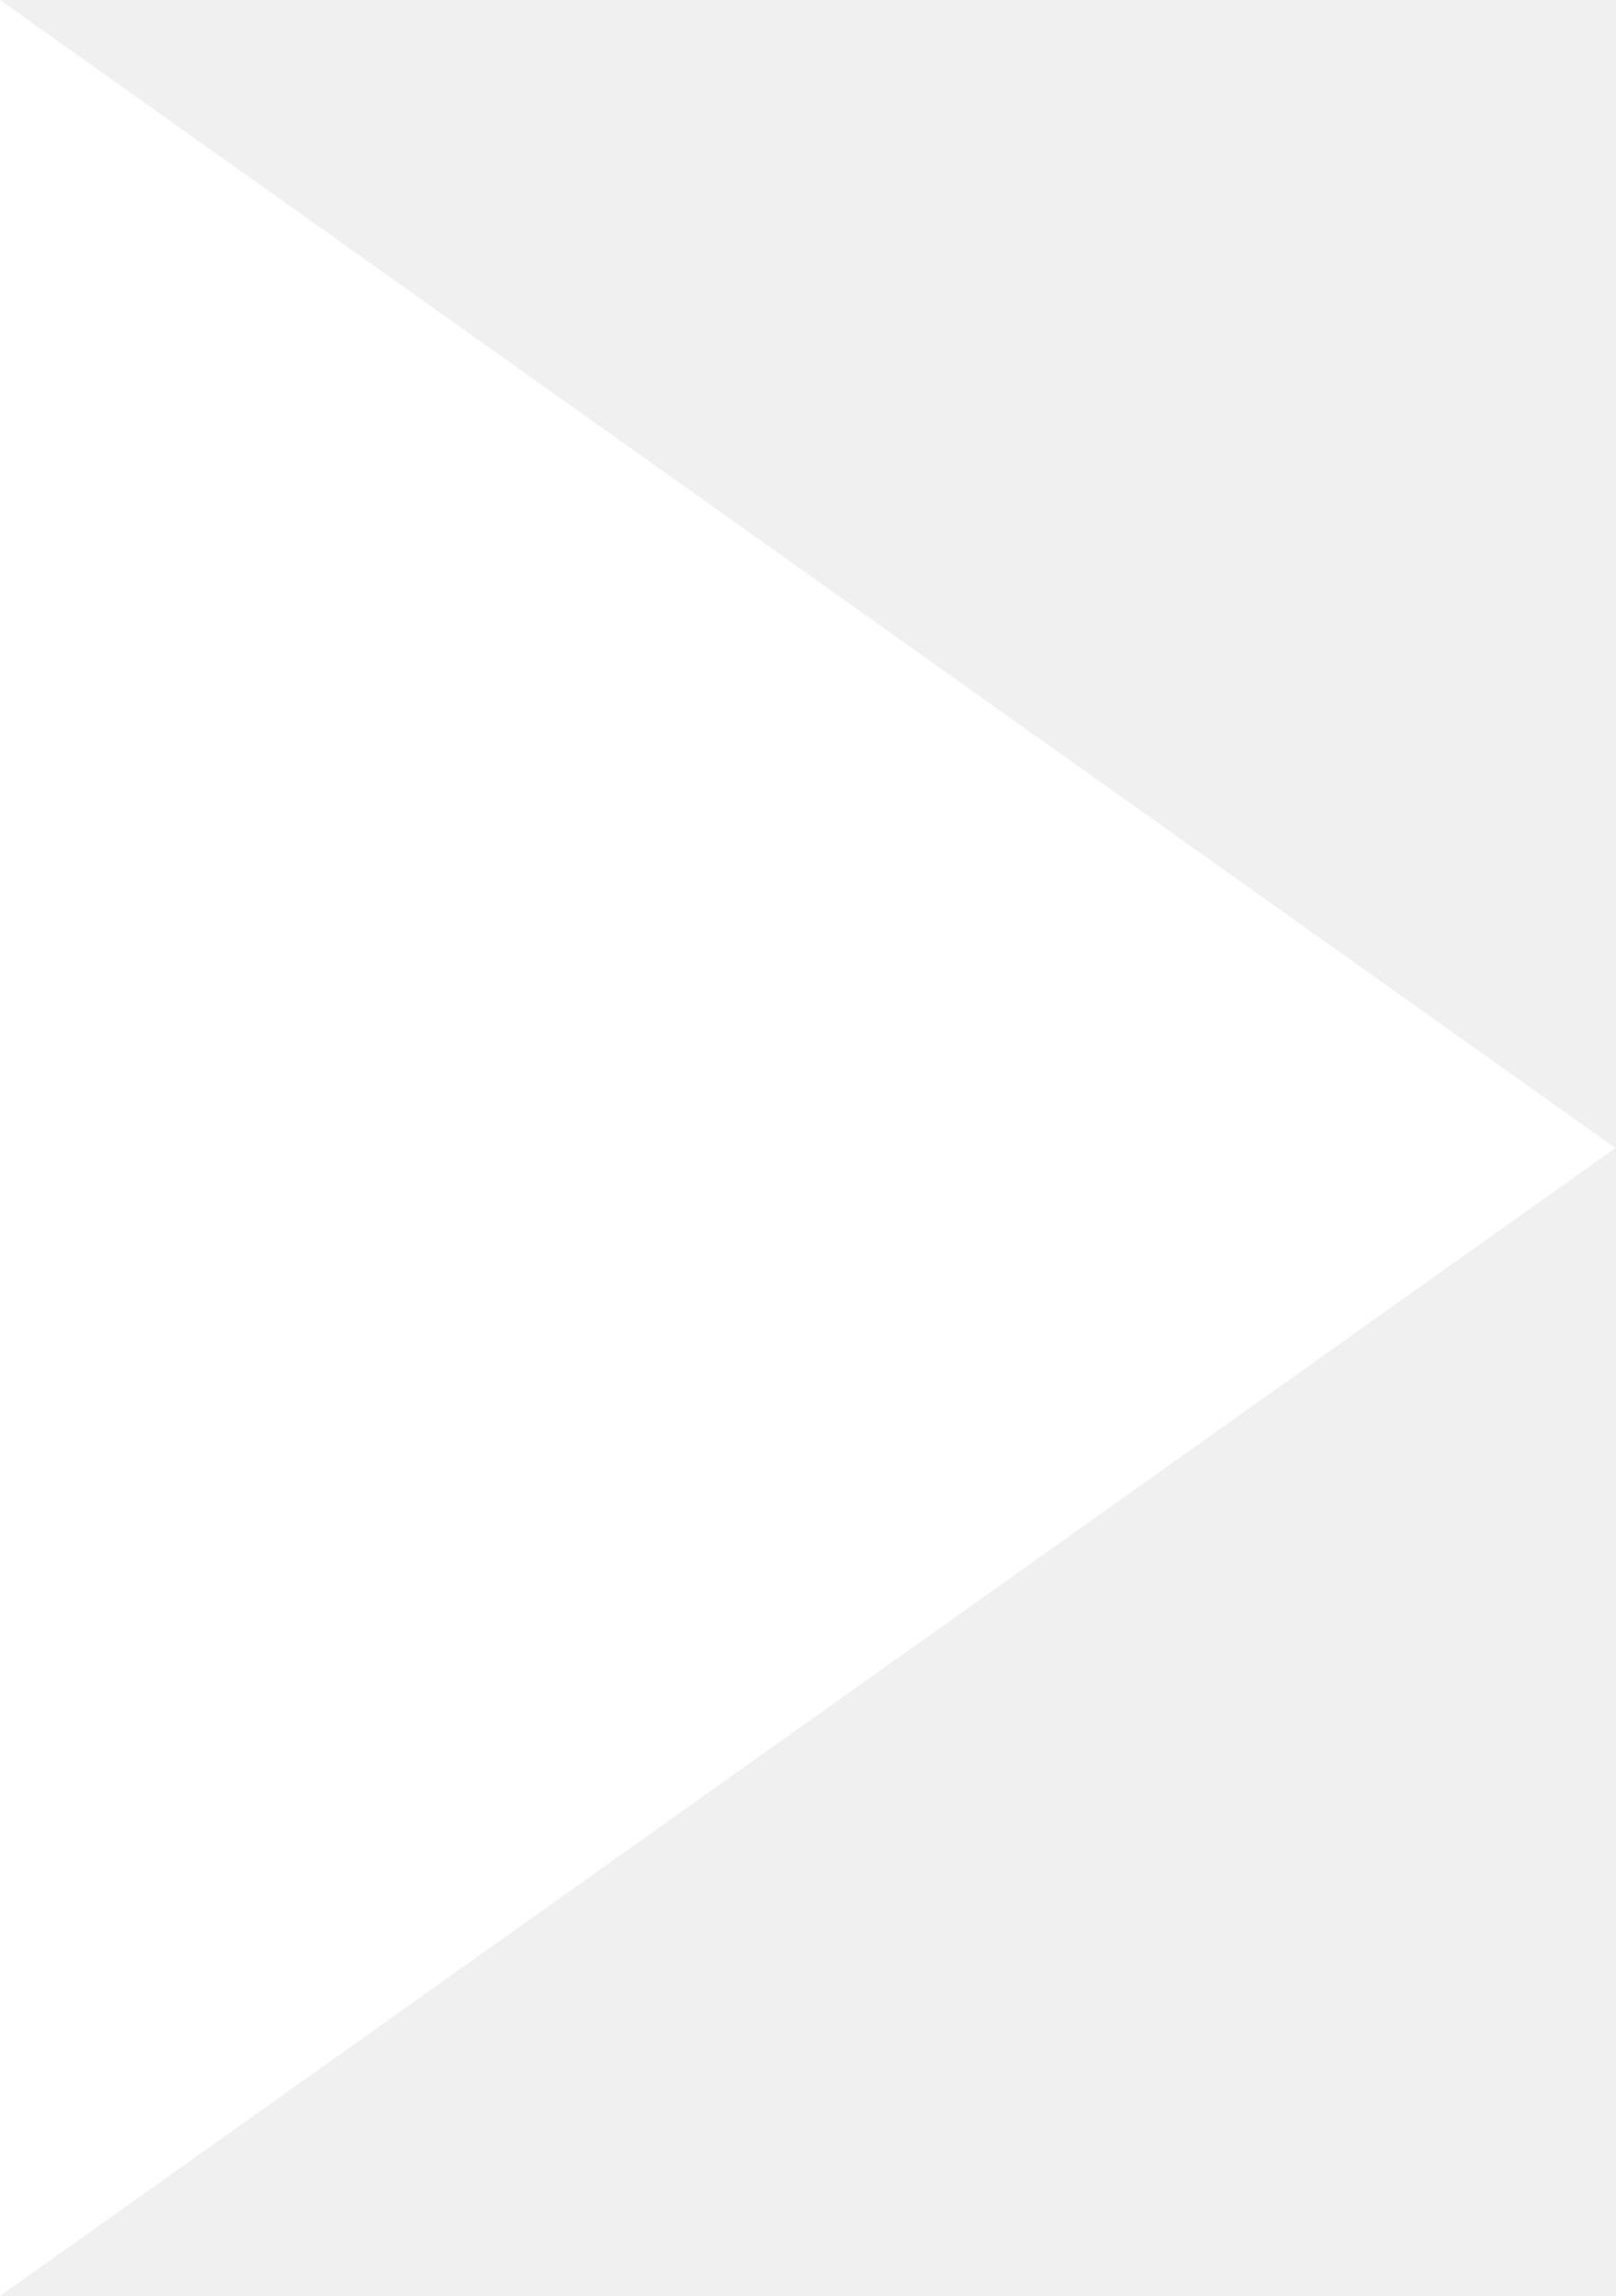
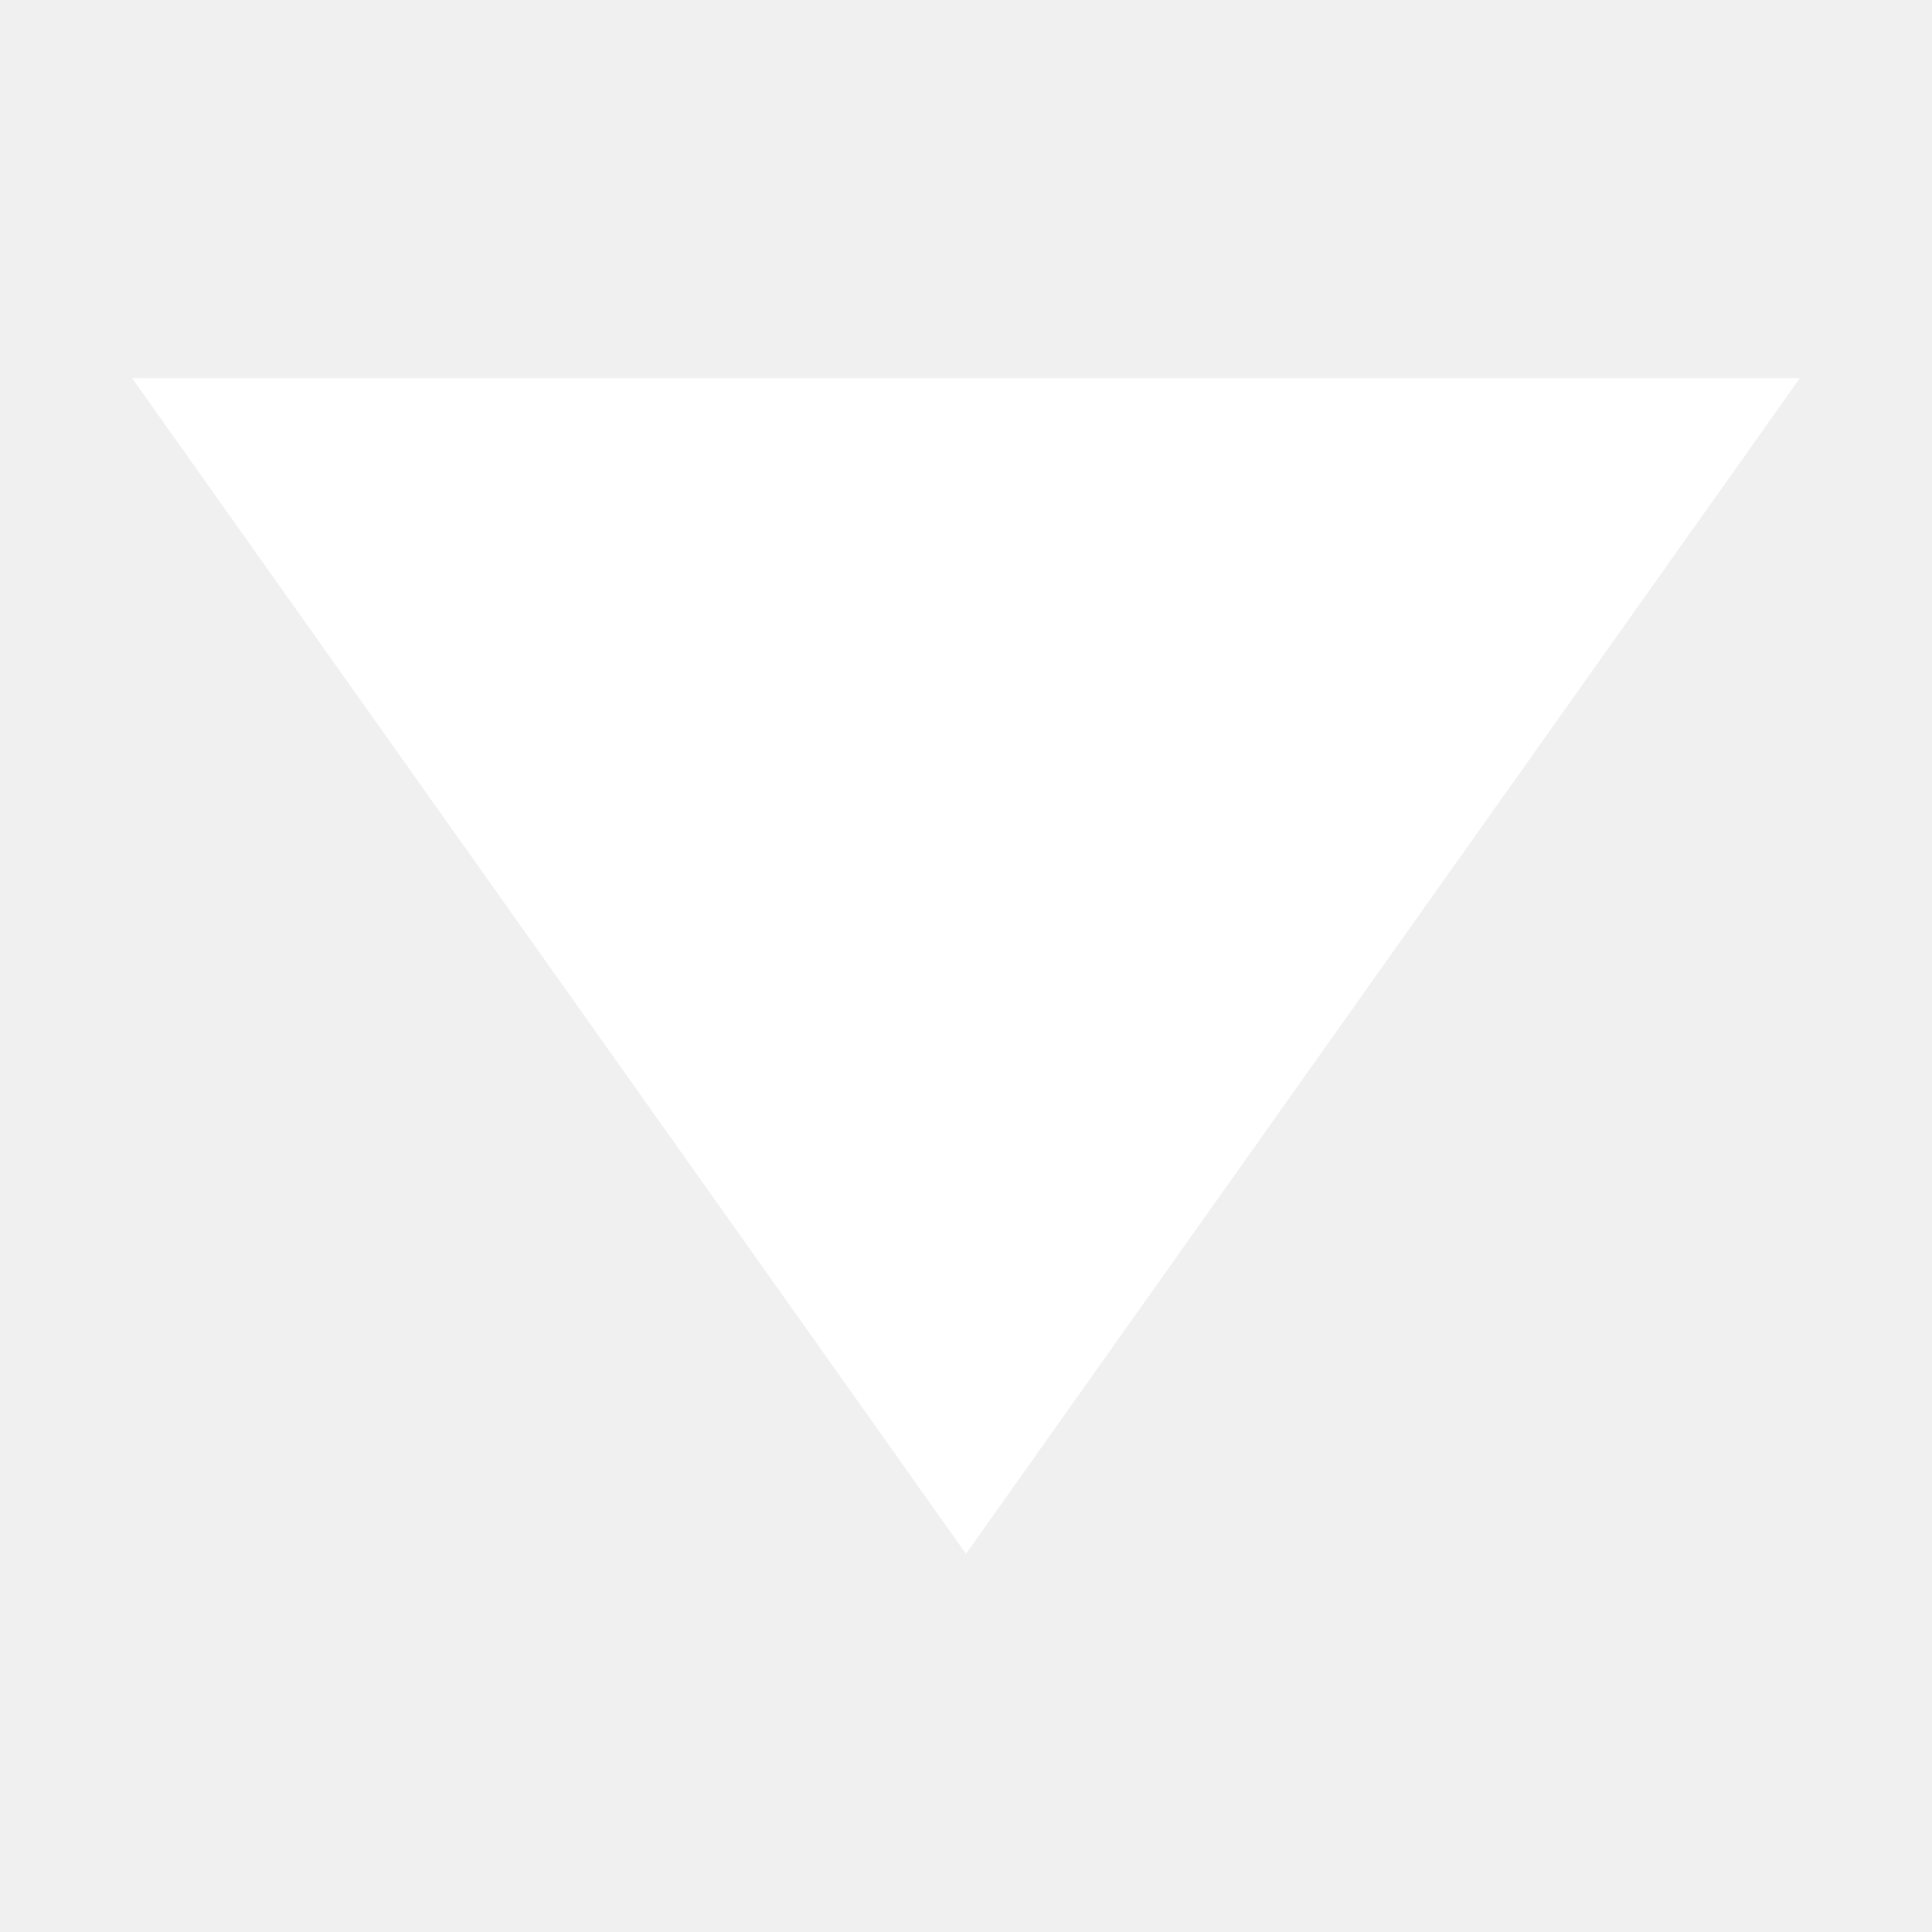
- <svg xmlns="http://www.w3.org/2000/svg" id="Layer_1" data-name="Layer 1" viewBox="0 0 56.3 80">
-   <defs>
-     <style>.cls-1{fill:#fff;}</style>
-   </defs>
-   <polygon class="cls-1" points="0 0 56.3 40 0 80 0 0" />
+ <svg xmlns="http://www.w3.org/2000/svg" version="1.1" id="Layer_1" x="0px" y="0px" viewBox="0 0 42.4 42.4" style="enable-background:new 0 0 42.4 42.4;" xml:space="preserve">
+   <style type="text/css">
+ 	.st0{fill:#FFFFFF;}
+ </style>
+   <polygon class="st0" points="39.5,8.3 21.2,34.1 2.9,8.3 " />
</svg>
